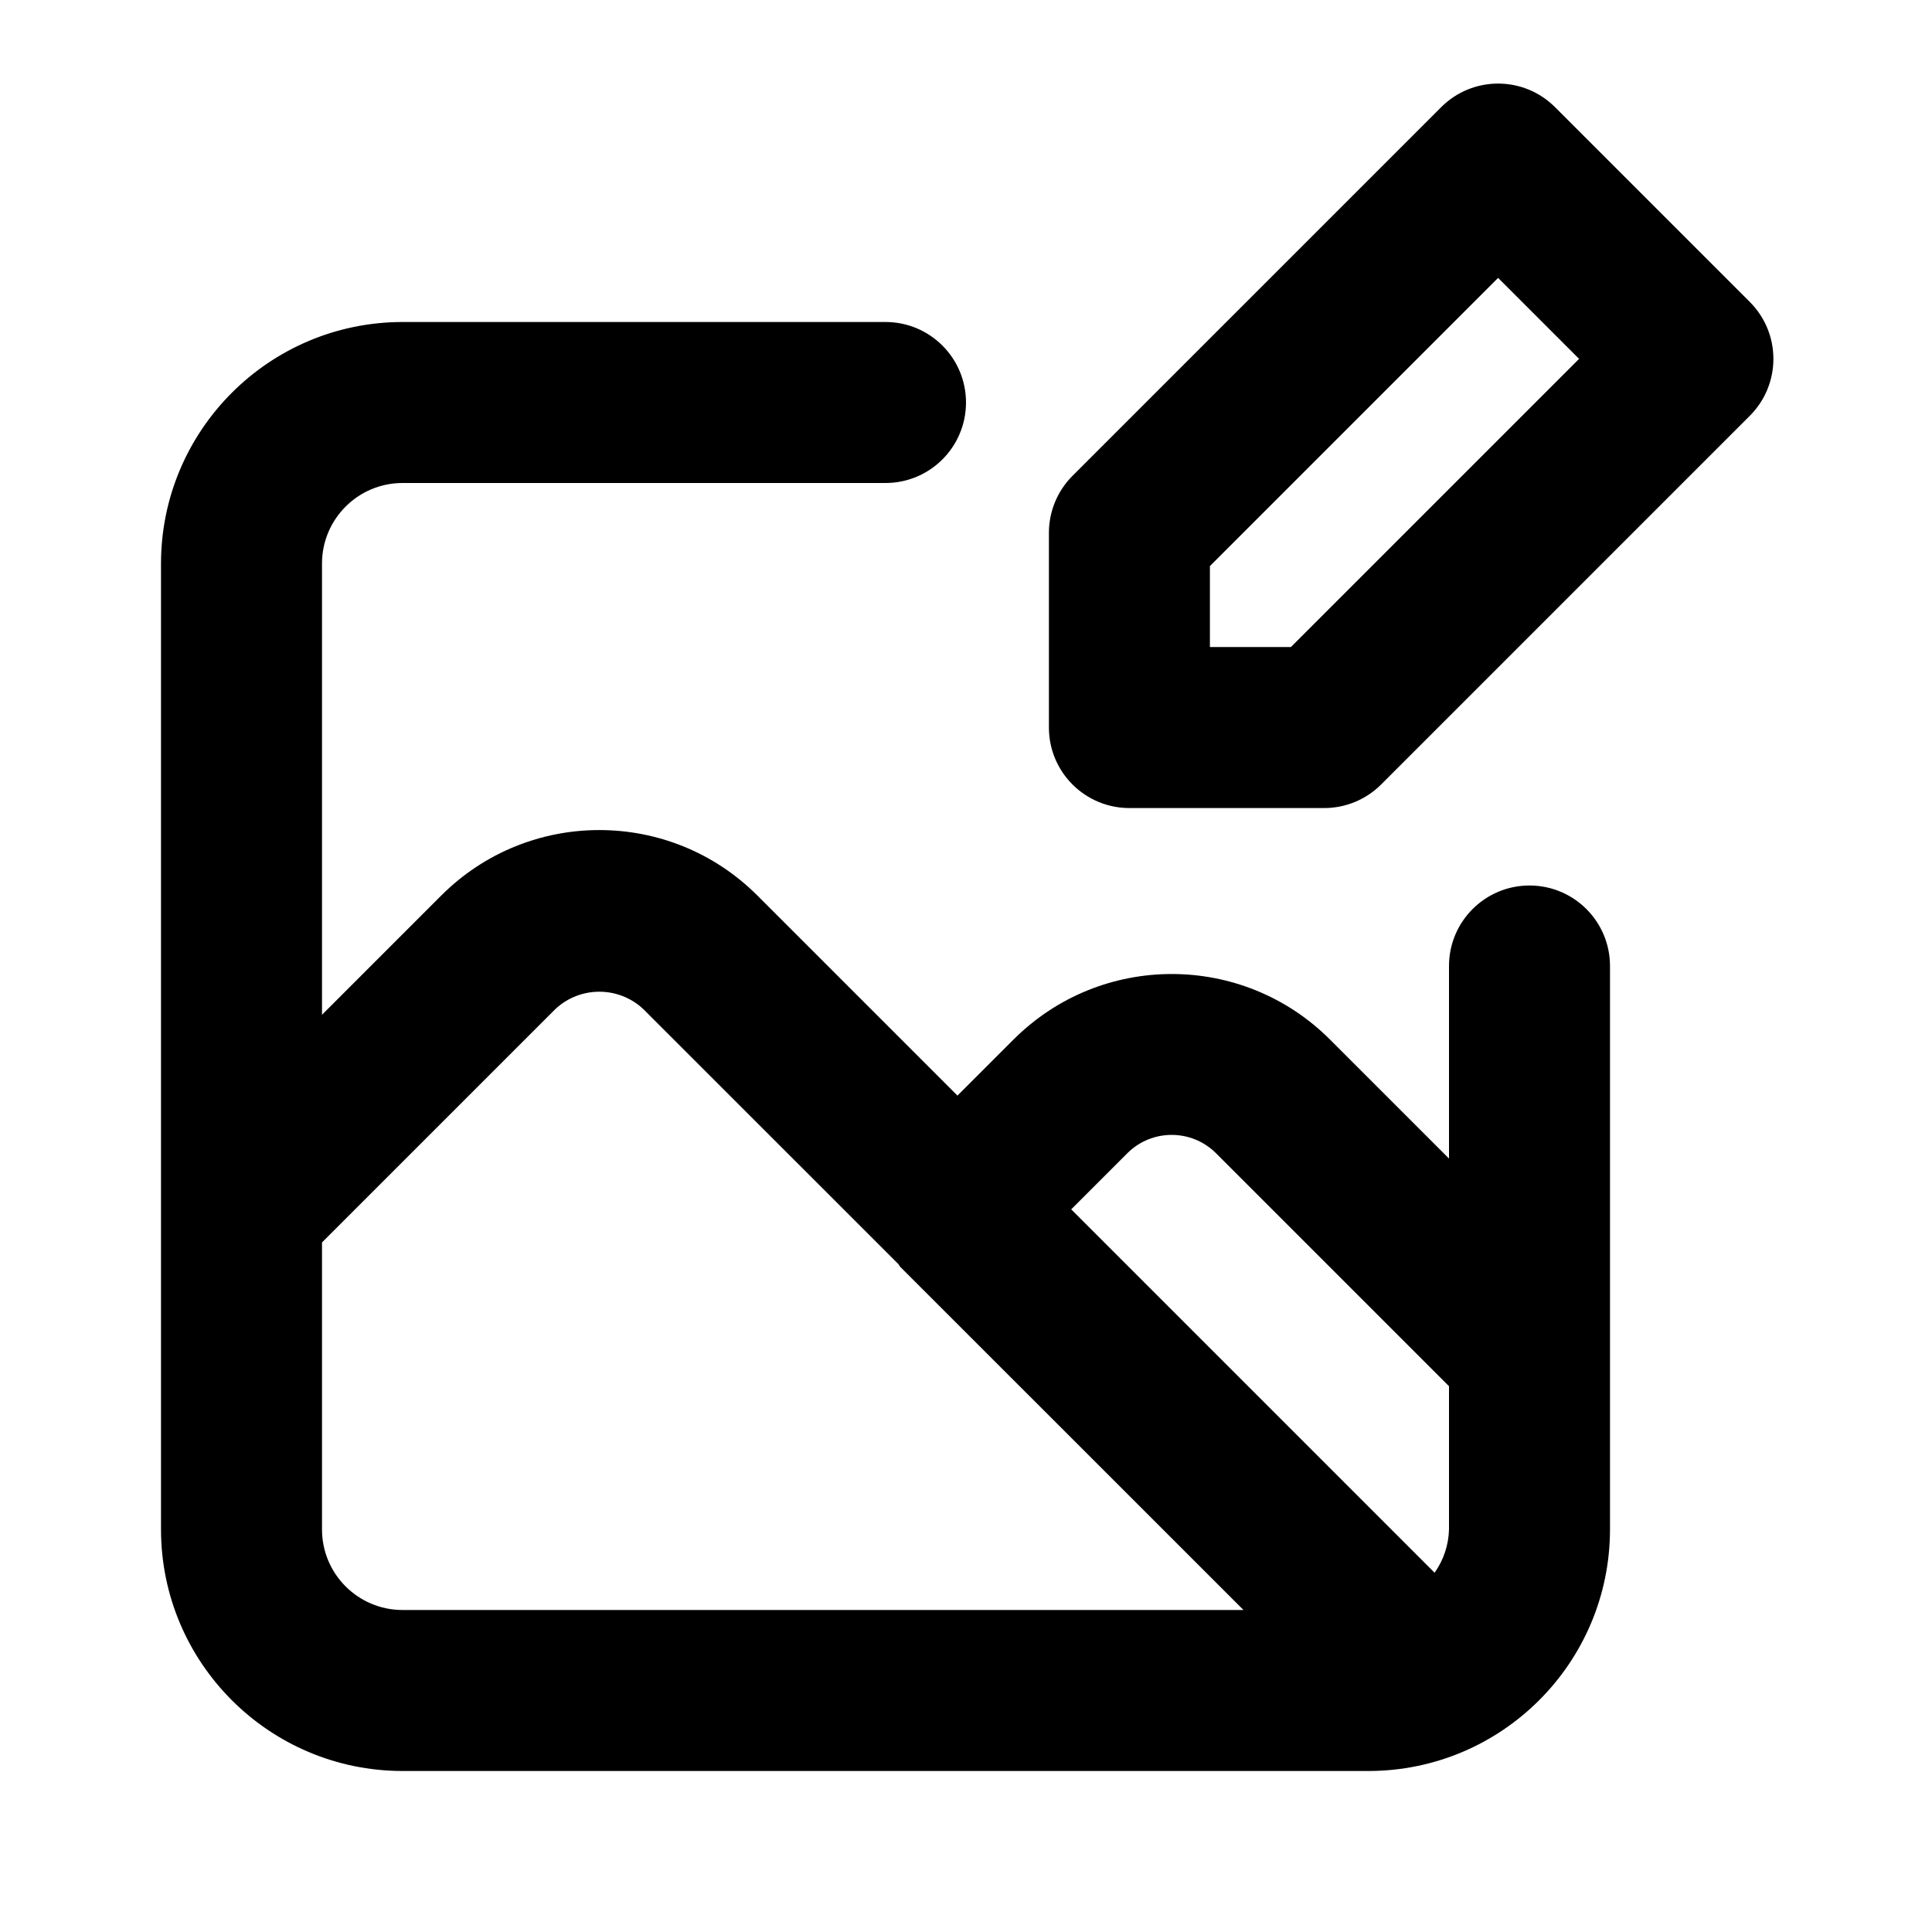
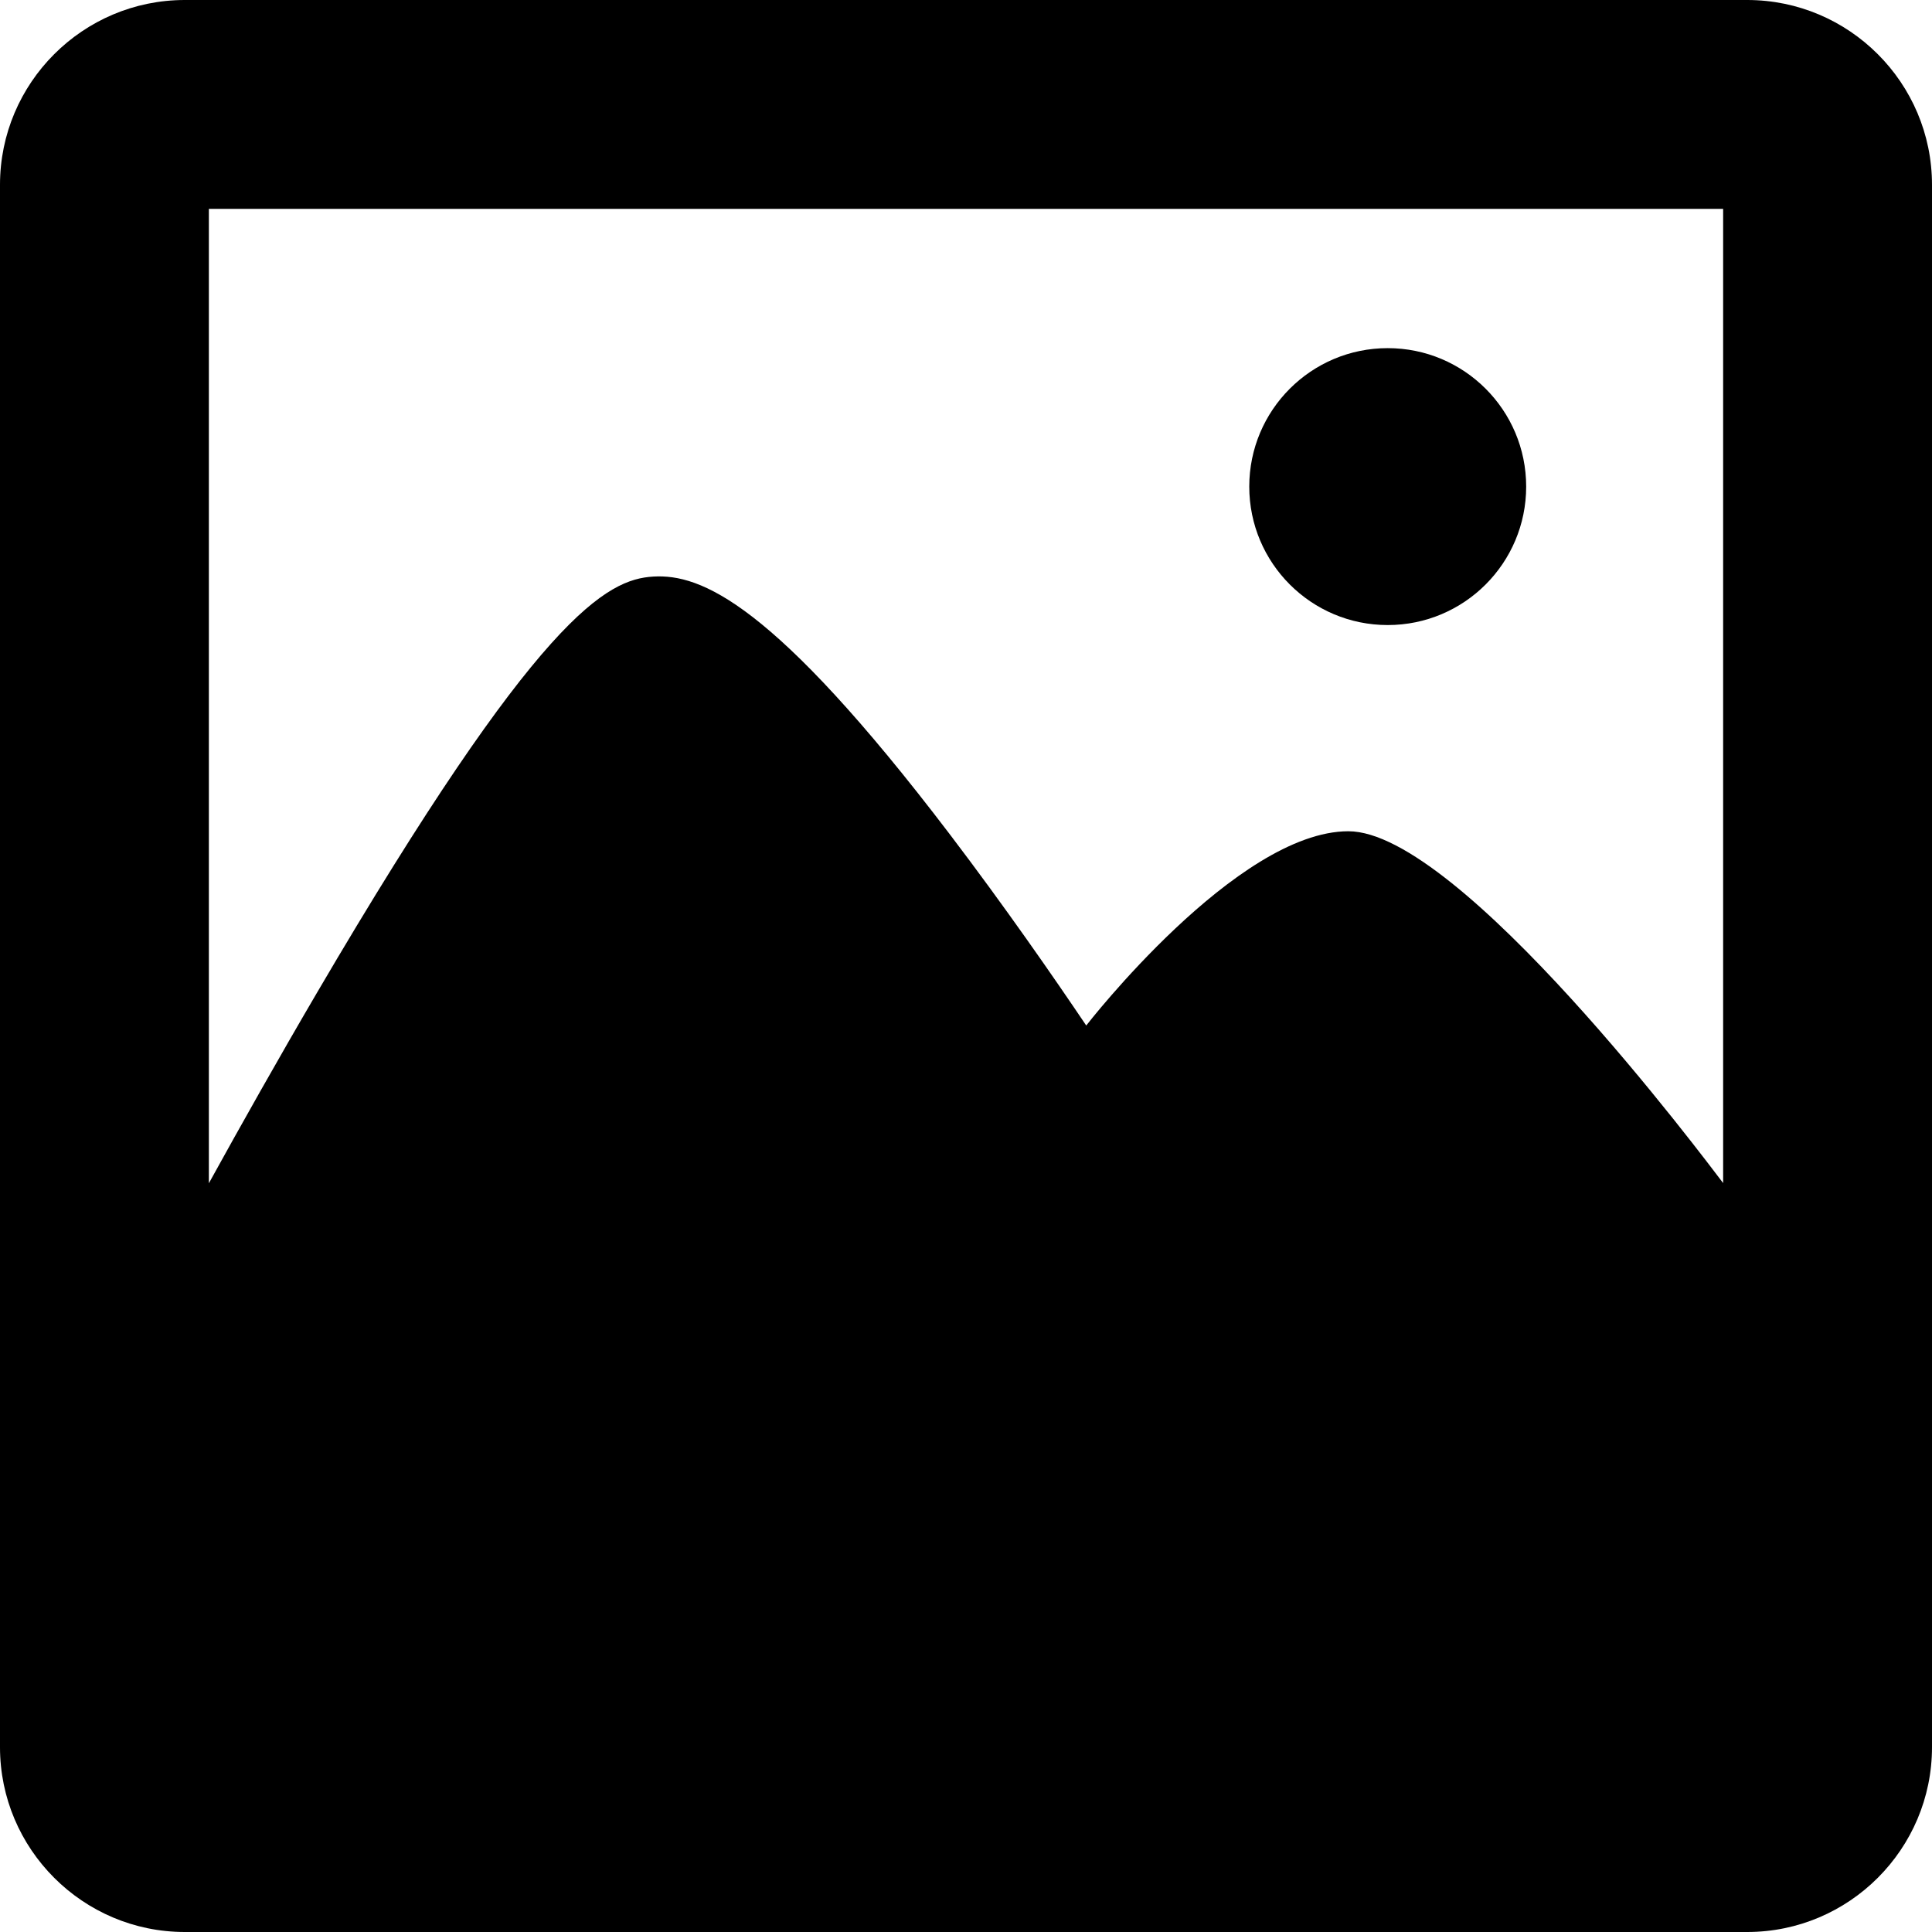
- <svg xmlns="http://www.w3.org/2000/svg" width="24px" height="24px" viewBox="0 0 24 24" id="Layer_1" data-name="Layer 1">
-   <path d="M21.737,3.751,19.317,1.331a1.0 1,0,0,0-1.414,0L13.323,5.911a1,1,0,0,0-.293.707V9.038a1,1,0,0,0,1,1H16.45a1,1,0,0,0,.707-.293L21.737,5.165A1.0 1,0,0,0,21.737,3.751ZM16.036,8.038H15.03V7.032l3.58-3.58L19.616,4.458ZM19,11a1,1,0,0,0-1,1v2.392l-1.48-1.48a2.78,2.78,0,0,0-3.928,0l-.698.698L9.407,11.123a2.777,2.777,0,0,0-3.924,0L4,12.606V7A1.001,1.001,0,0,1,5,6h6a1,1,0,0,0,0-2H5A3.003,3.003,0,0,0,2,7V19a3.003,3.003,0,0,0,3,3H17a3.003,3.003,0,0,0,3-3V12A1,1,0,0,0,19,11ZM5,20a1.001,1.001,0,0,1-1-1V15.434l2.897-2.897a.799.799,0,0,1,1.096,0l3.168,3.167c.008.009.012.022.02.031L15.447,20Zm13-1a.971.971,0,0,1-.179.537l-4.514-4.514.698-.698a.78.78,0,0,1,1.1,0L18,17.22Z" />
+ <svg xmlns="http://www.w3.org/2000/svg" version="1.1" id="Capa_1" x="0px" y="0px" viewBox="0 0 370 370" style="enable-background:new 0 0 370 370;" xml:space="preserve">
+   <g>
+     <path d="M334.608,0H35.393C15.877,0,0,15.877,0,35.393v299.215C0,354.123,15.877,370,35.393,370h299.215   C354.123,370,370,354.123,370,334.607V35.393C370,15.877,354.123,0,334.608,0z M330,226.57   c-3.442-4.498-50.389-67.375-71.77-67.375s-50.203,37.204-50.203,37.204c-6.056-8.991-15.633-22.837-26.247-36.777   c-33.754-44.327-47.593-49.722-56.647-49.204c-8.879,0.531-21.909,7.167-64.392,79.639C53.327,202.705,46.187,215.393,40,226.61V40   h290V226.57z" />
+     <circle cx="265.764" cy="93.189" r="26.516" />
+   </g>
+   <g>
+ </g>
+   <g>
+ </g>
+   <g>
+ </g>
+   <g>
+ </g>
+   <g>
+ </g>
+   <g>
+ </g>
+   <g>
+ </g>
+   <g>
+ </g>
+   <g>
+ </g>
+   <g>
+ </g>
+   <g>
+ </g>
+   <g>
+ </g>
+   <g>
+ </g>
+   <g>
+ </g>
+   <g>
+ </g>
</svg>
